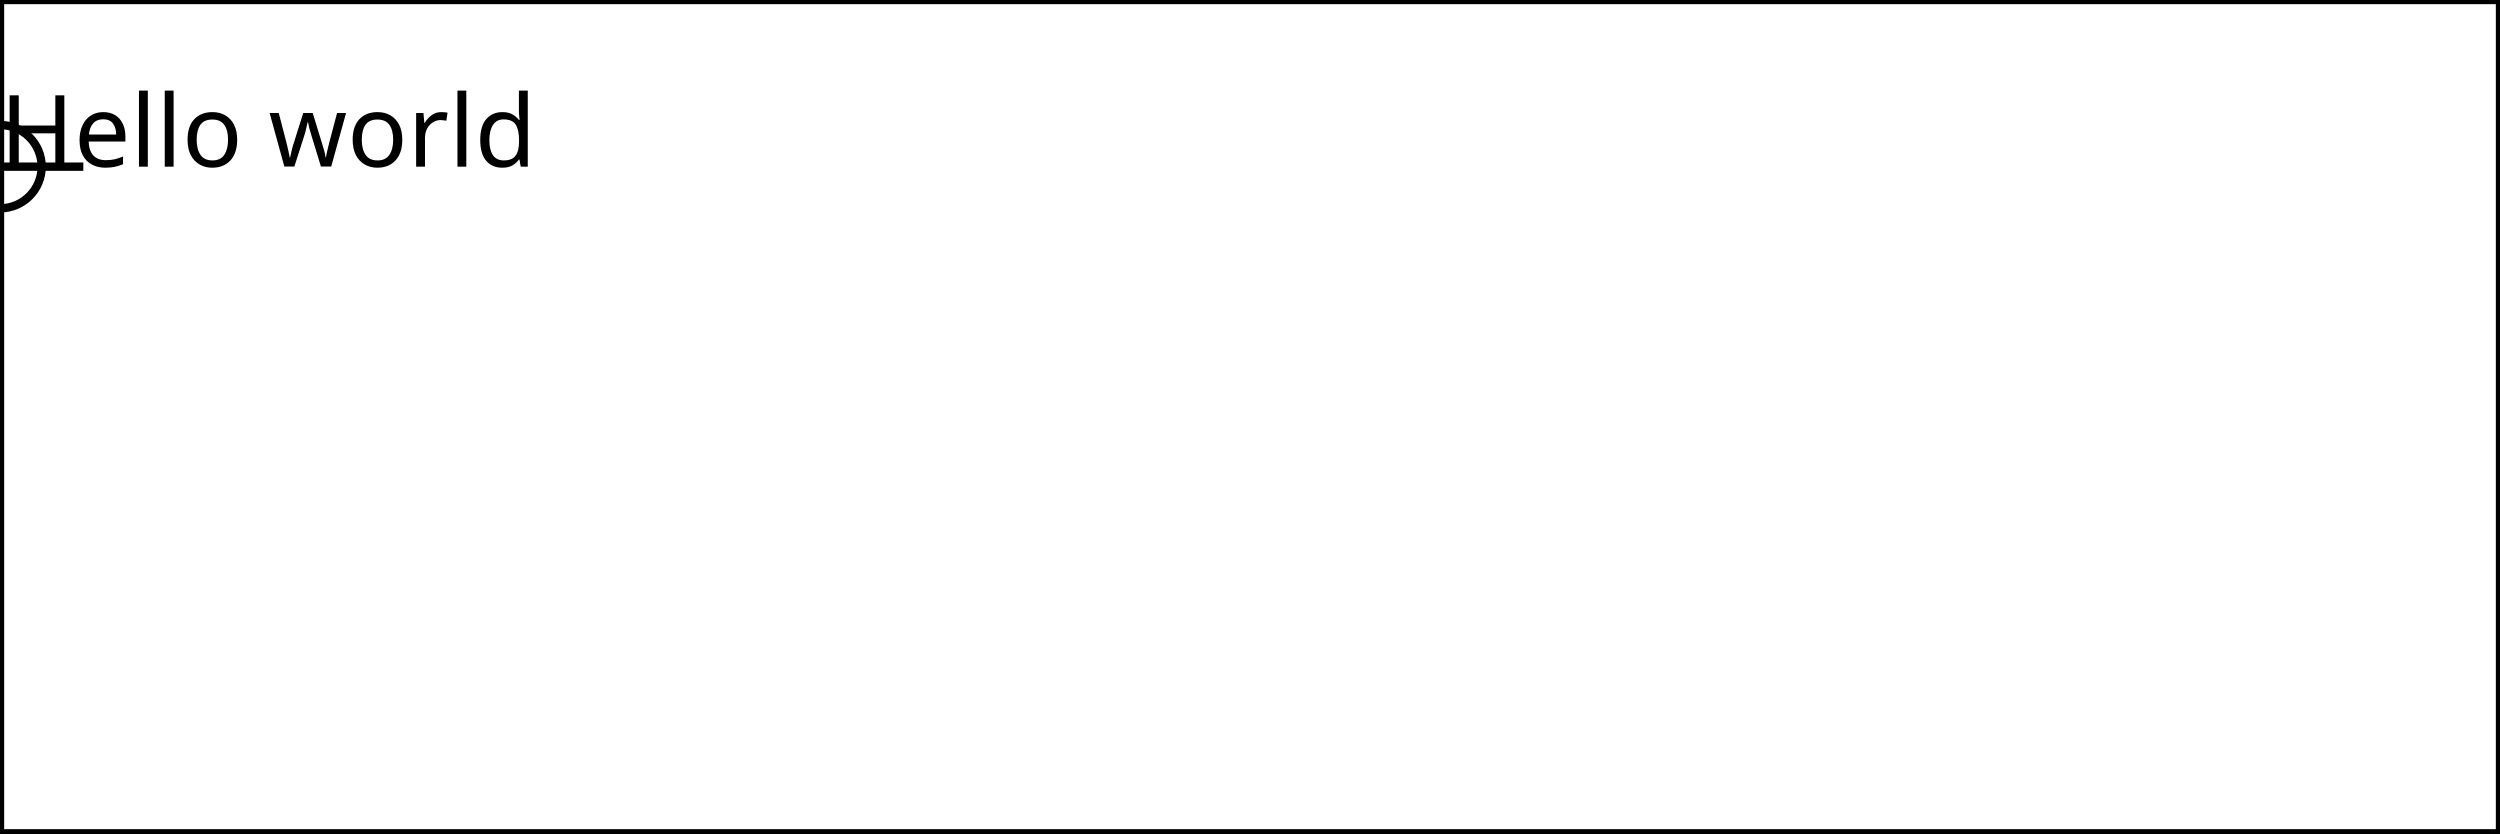
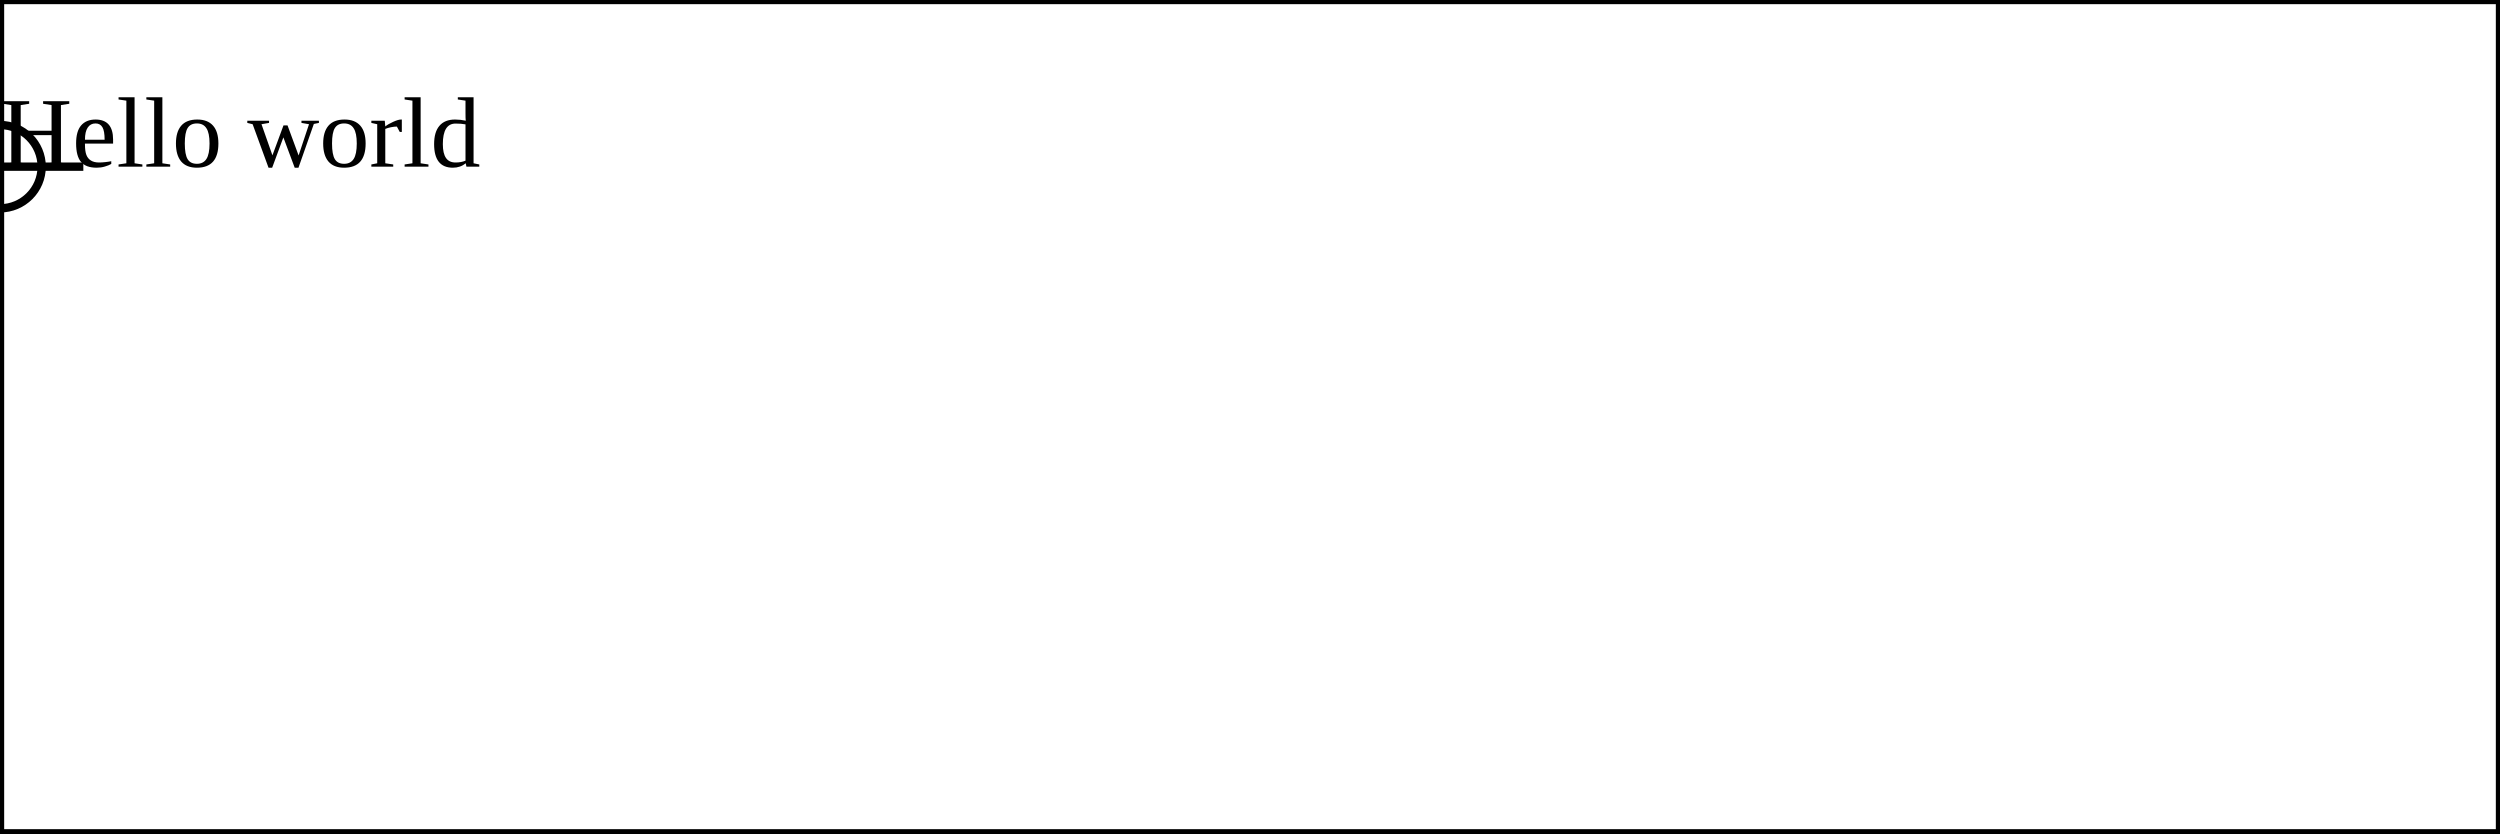
<svg xmlns="http://www.w3.org/2000/svg" width="300" height="100" version="1.1">
  <rect width="300" height="100" fill="none" stroke="black" />
  <g transform="translate(10,20)">
    <line x2="-10" stroke="black" />
    <circle cx="-10" cy="0" r="5" fill="none" stroke="black" />
  </g>
  <g transform="translate(10,20)">
-     <text x="-10" font-family="Verdana" font-size="12">
+     <text x="-10" font-size="12">
            Hello world
        </text>
  </g>
</svg>
